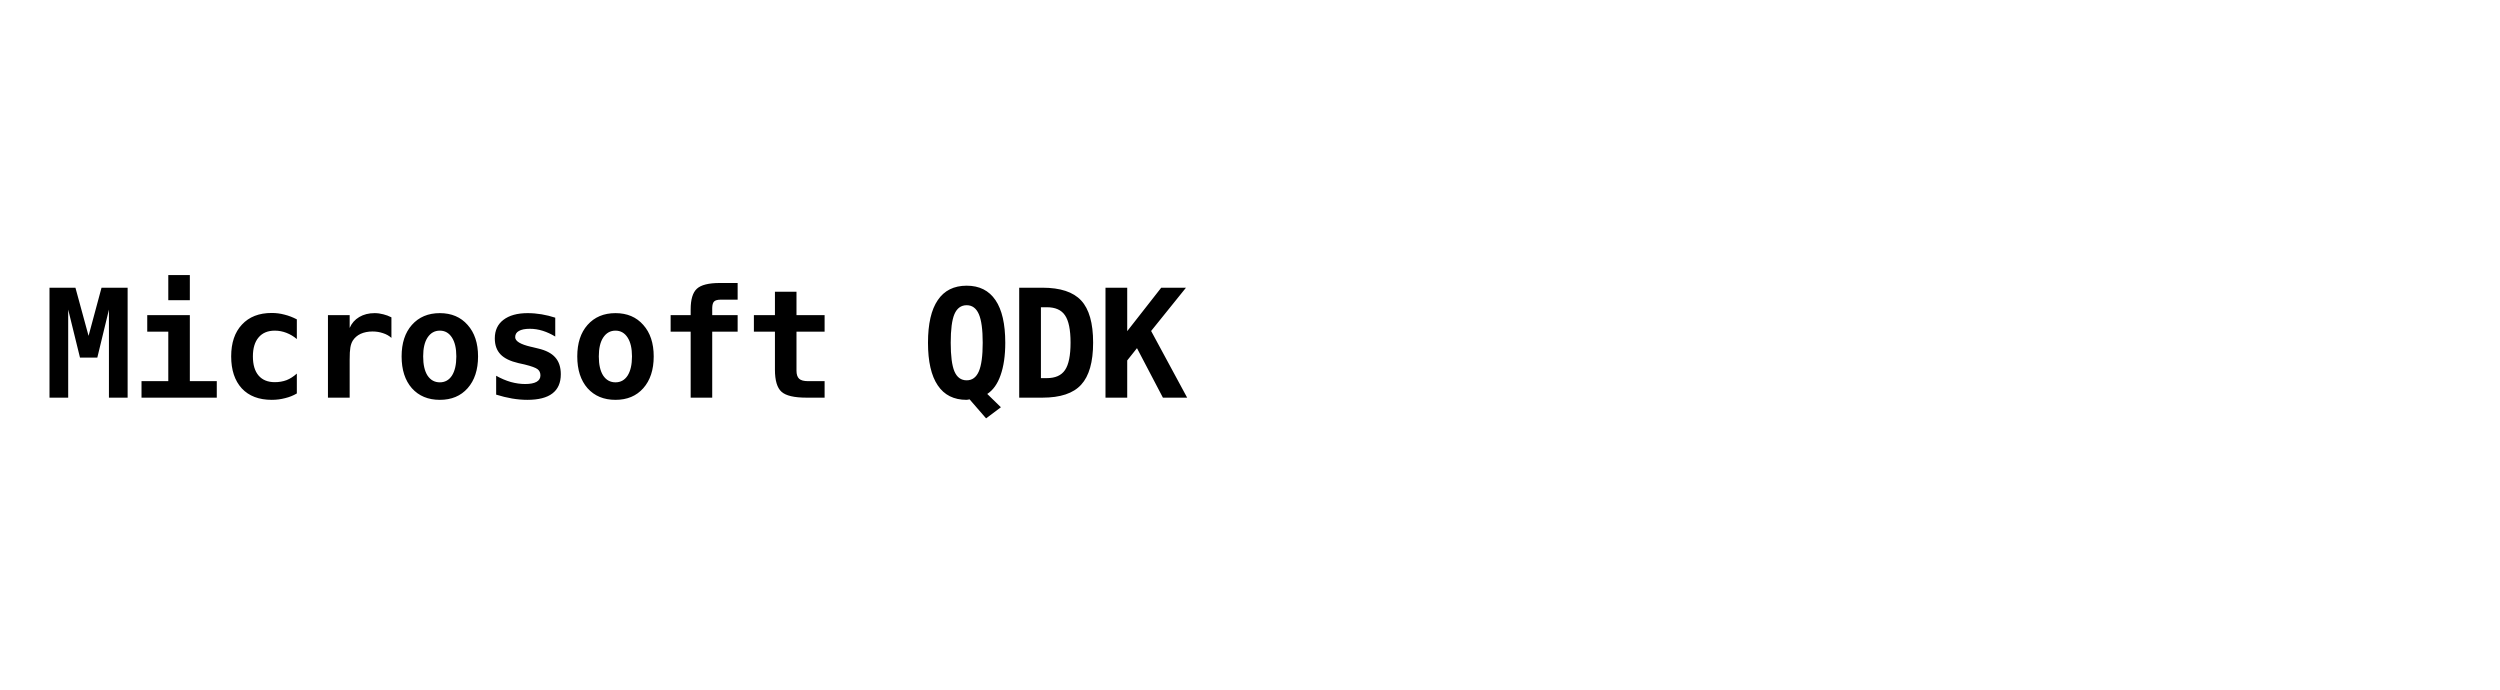
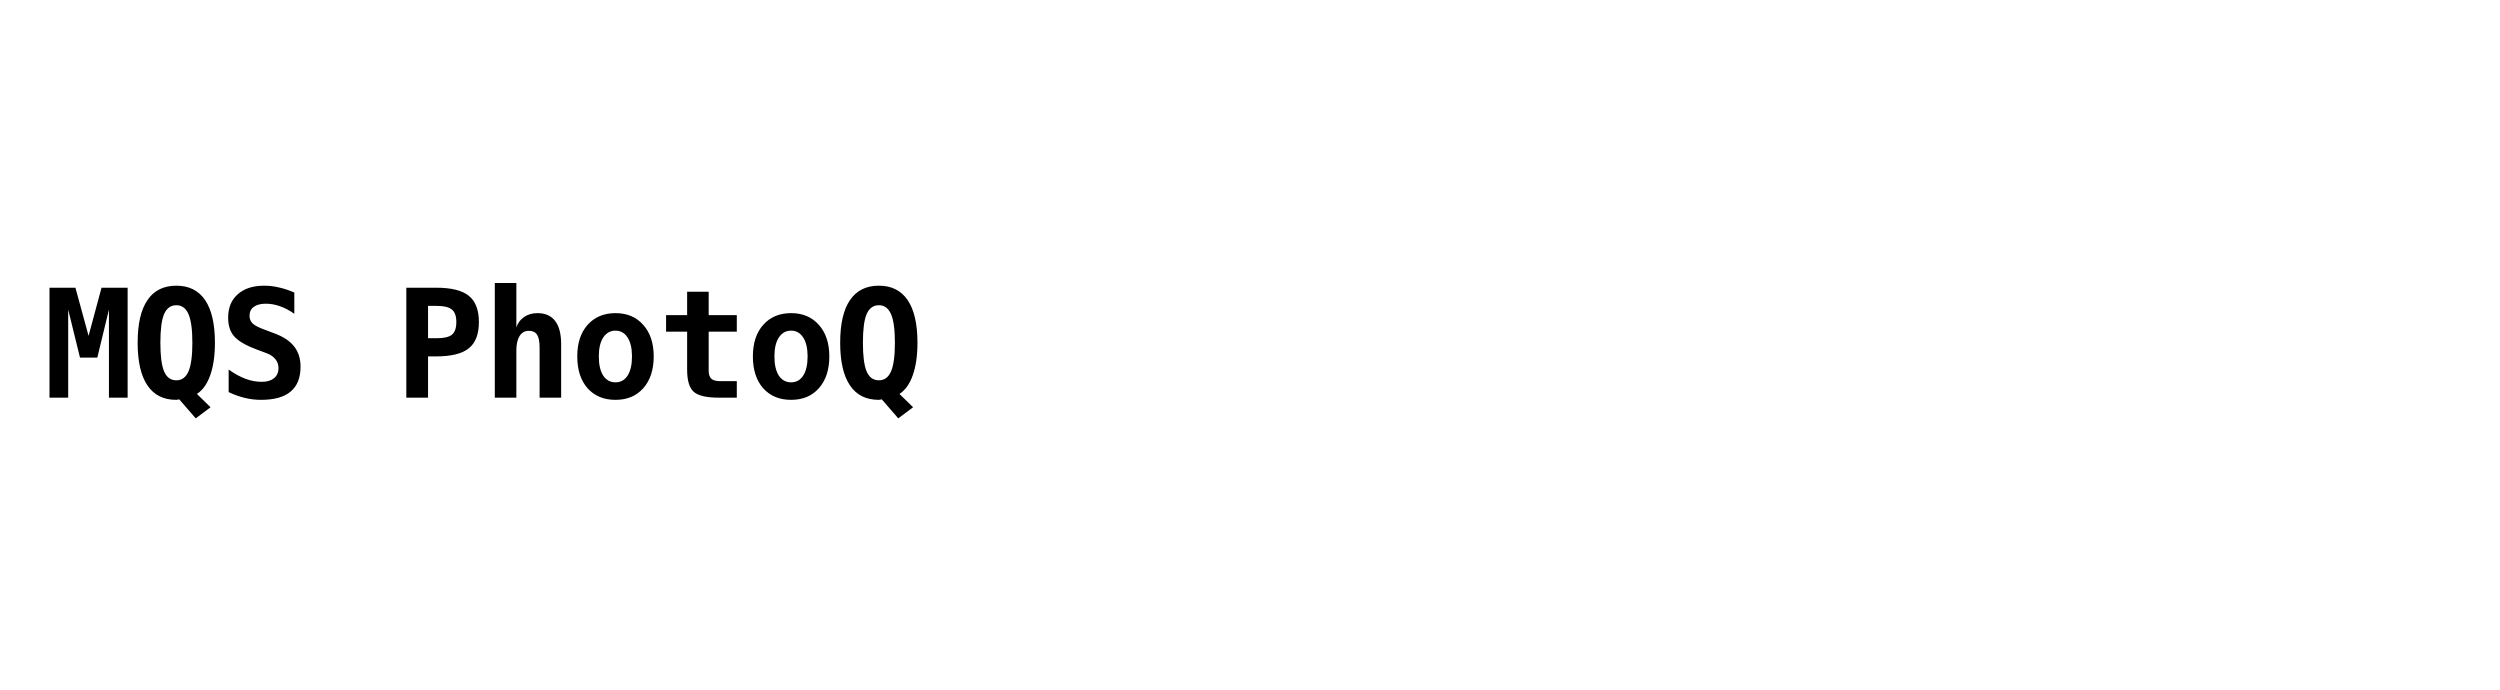
- <svg xmlns="http://www.w3.org/2000/svg" data-generated="qpubench" viewBox="0 0 232 64" width="232" height="64" role="img" aria-label="Microsoft QDK">
+ <svg xmlns="http://www.w3.org/2000/svg" data-generated="qpubench" viewBox="0 0 232 64" width="232" height="64" role="img" aria-label="MQS PhotoQ">
  <style>
    text { font-family: "IBM Plex Mono", ui-monospace, SFMono-Regular, Menlo, Consolas, monospace; fill: #000000; letter-spacing: -0.02em; }
    .wm { font-weight: 600; }
  </style>
-   <text class="wm" x="4" y="36.9" font-size="14">Microsoft QDK</text>
+   <text class="wm" x="4" y="36.9" font-size="14">MQS PhotoQ</text>
</svg>
